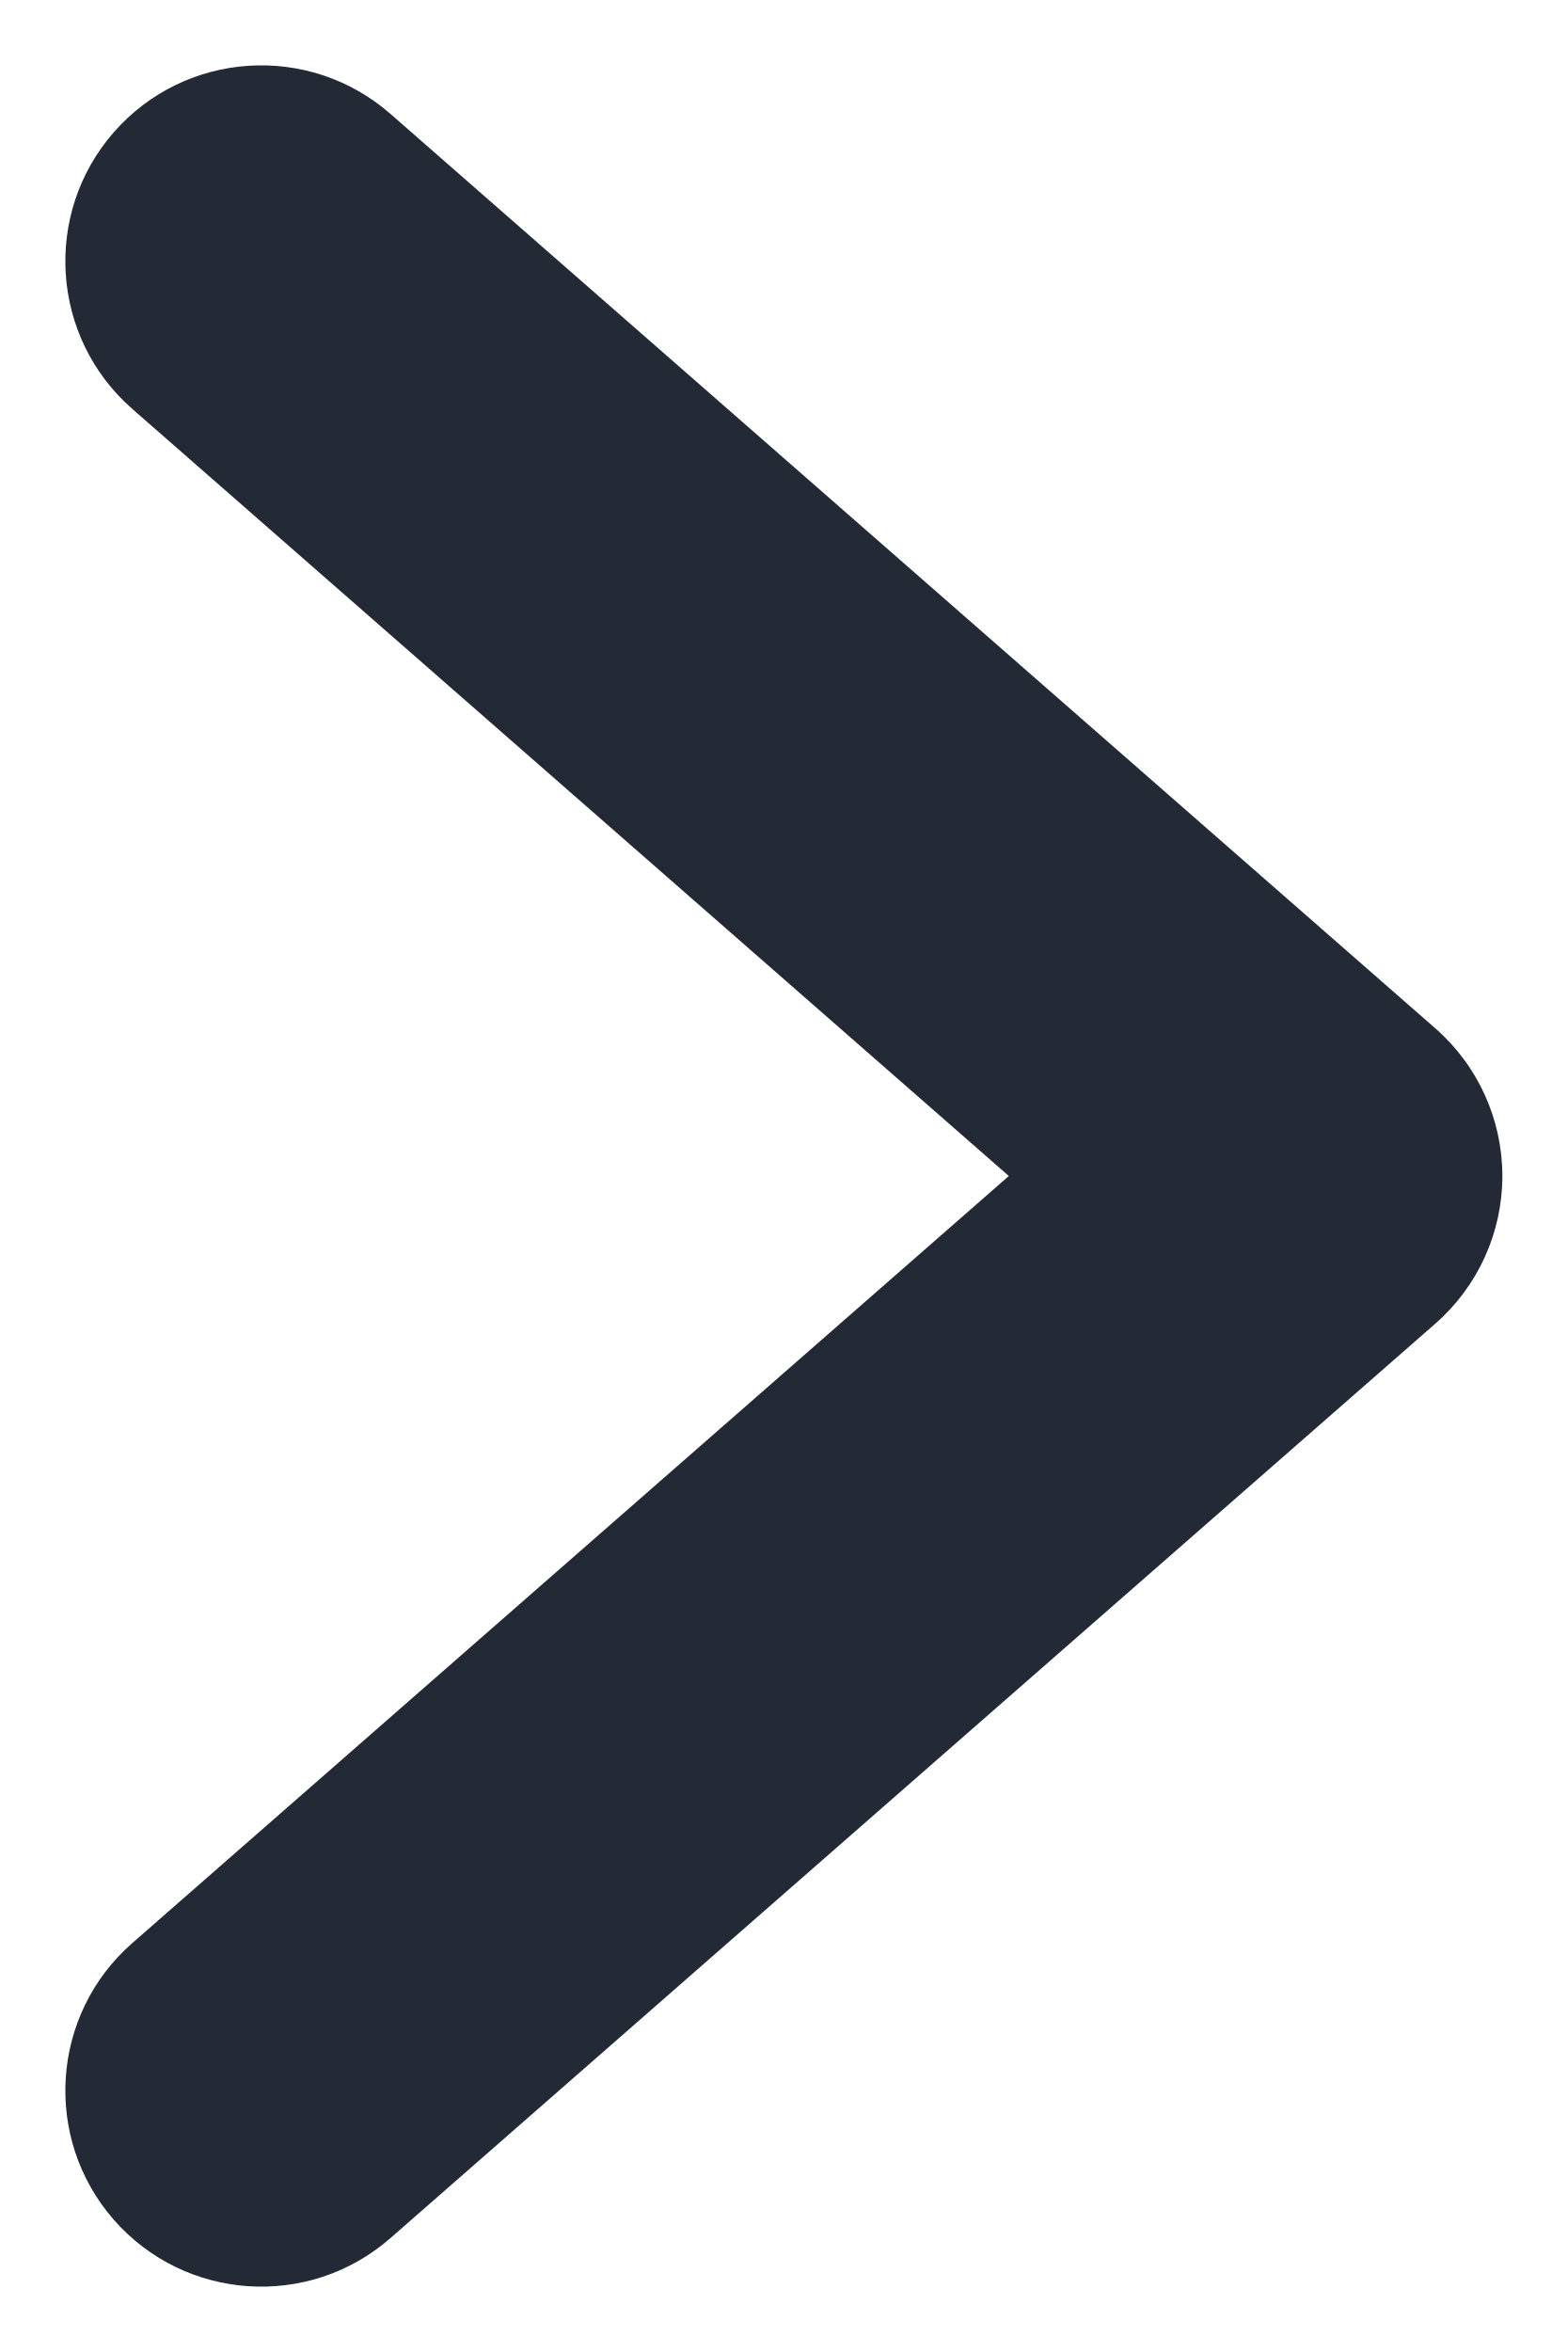
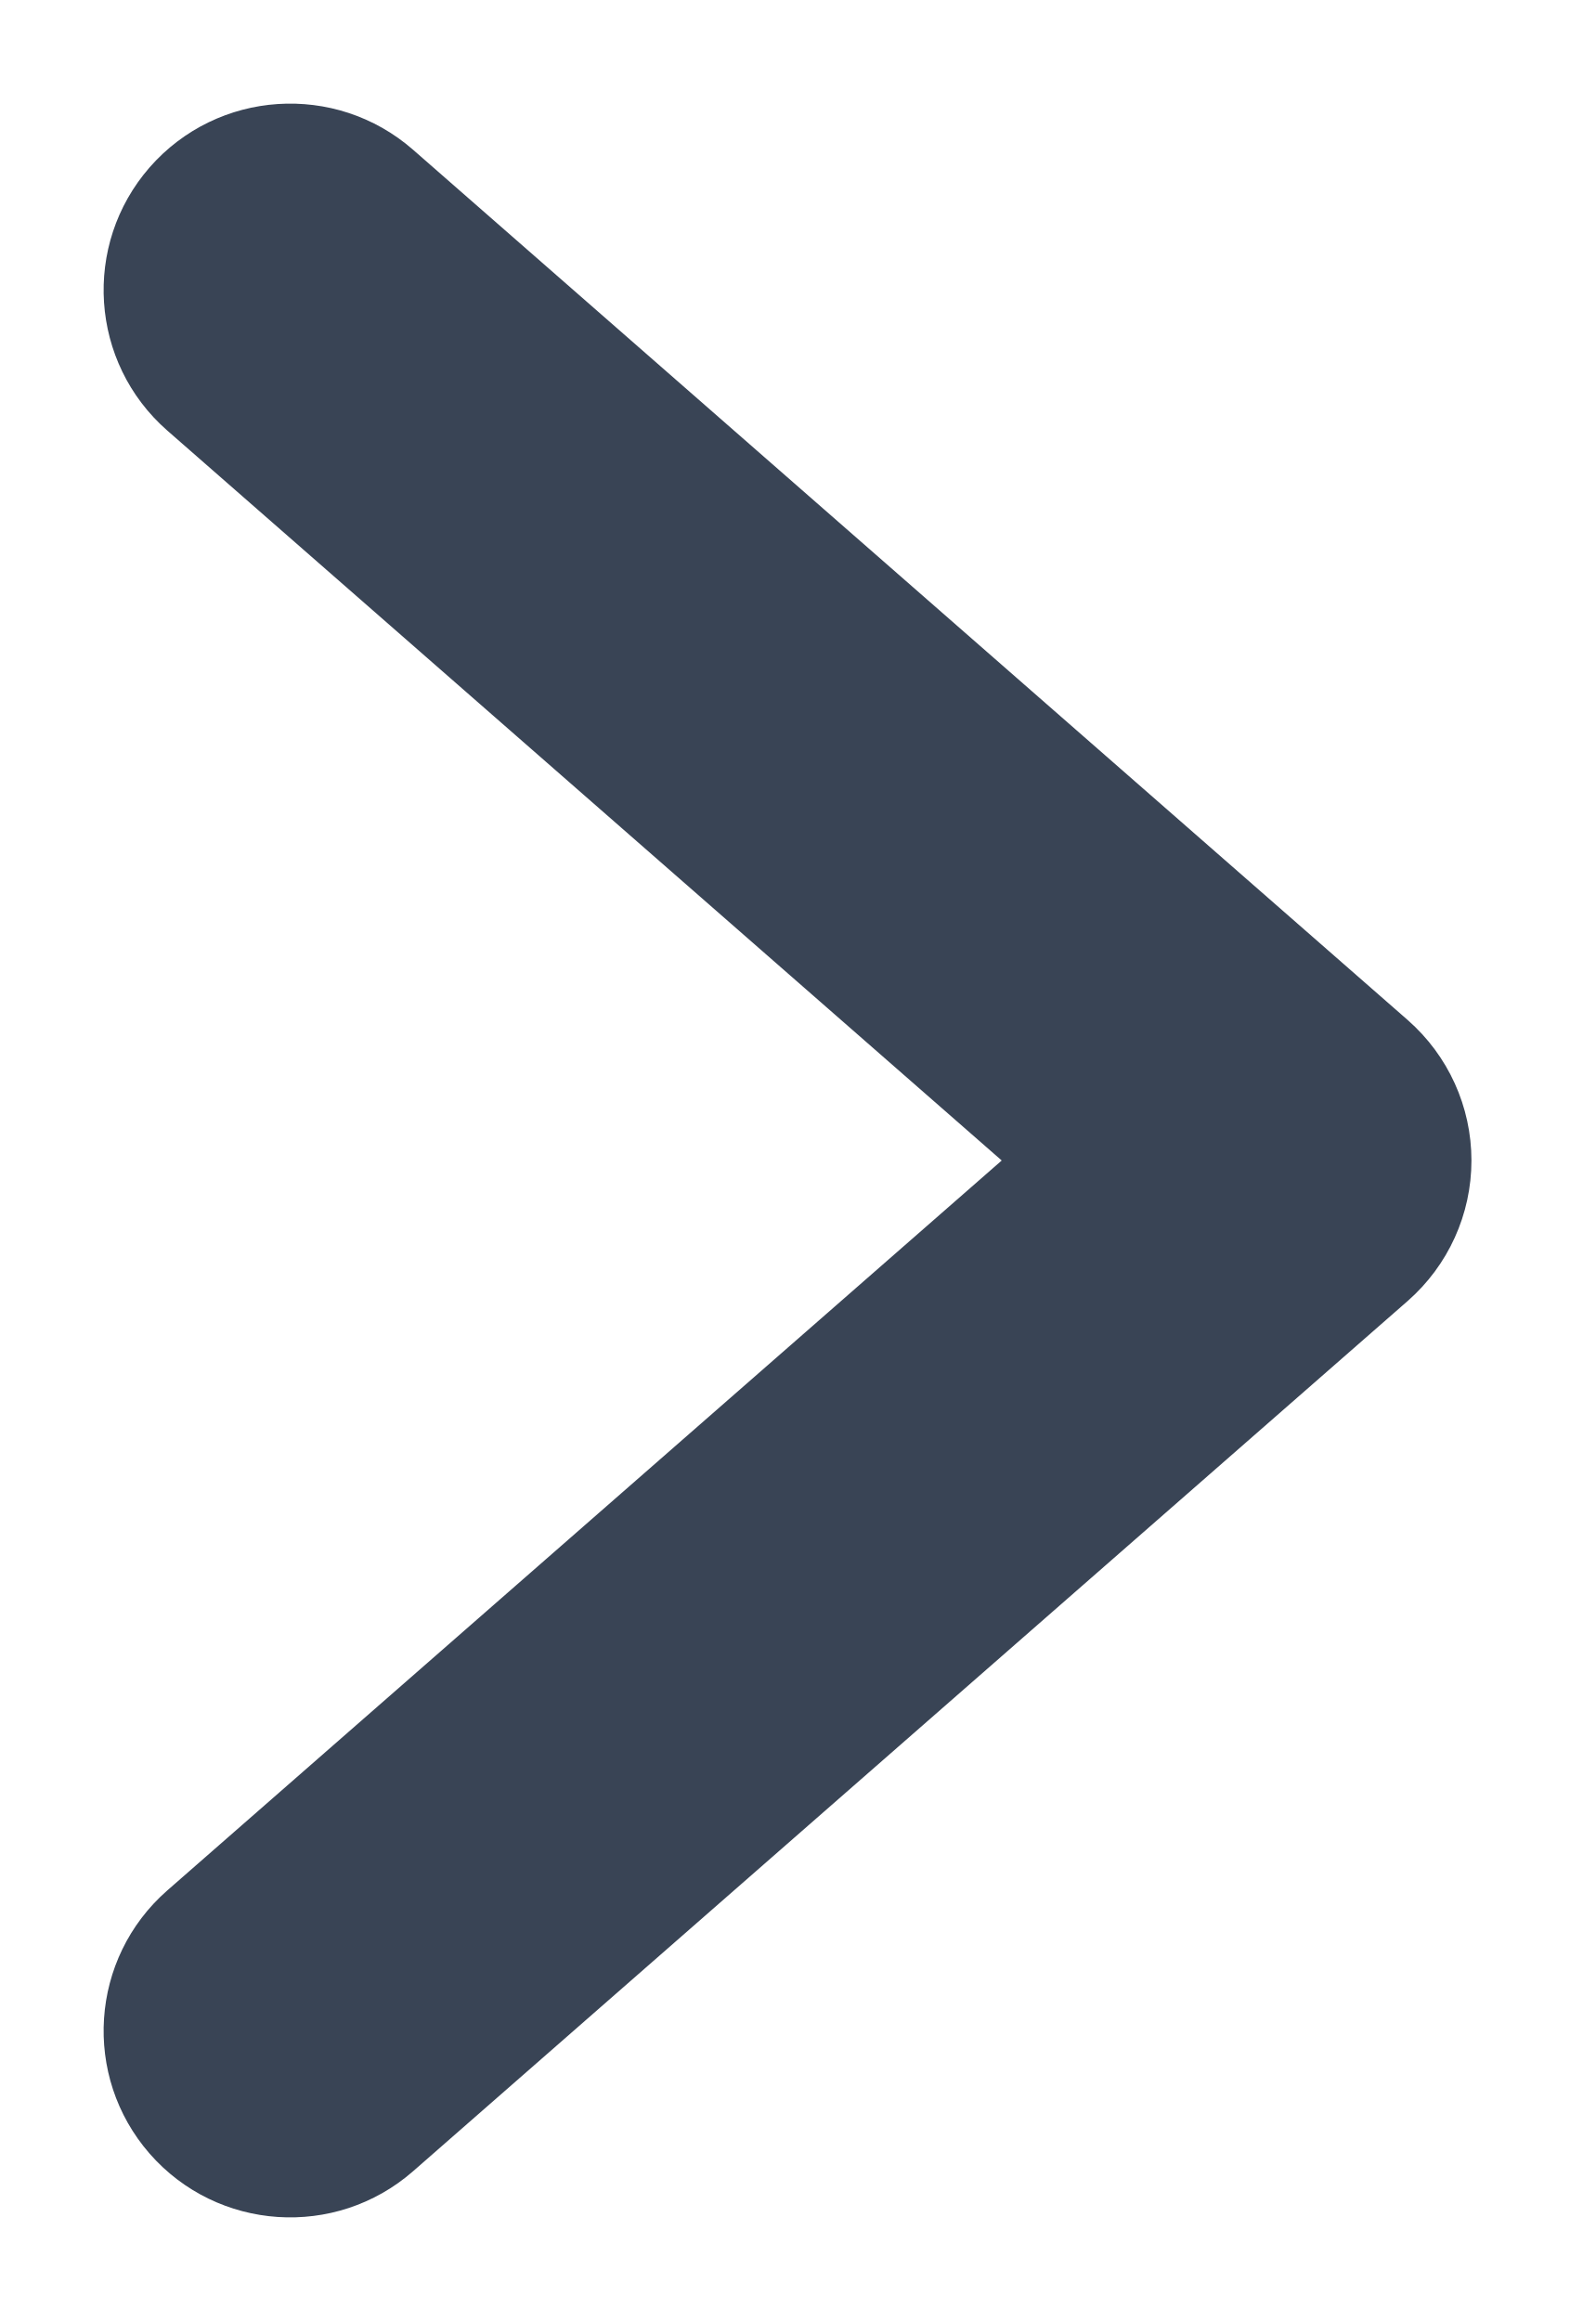
- <svg xmlns="http://www.w3.org/2000/svg" width="12" height="18" viewBox="0 0 12 18" fill="none">
-   <path fill-rule="evenodd" clip-rule="evenodd" d="M1.012 14.871C0.389 15.417 0.326 16.364 0.871 16.988C1.417 17.611 2.364 17.674 2.988 17.129L10.988 10.129C11.313 9.844 11.5 9.433 11.5 9C11.5 8.567 11.313 8.156 10.988 7.871L2.988 0.871C2.364 0.326 1.417 0.389 0.871 1.012C0.326 1.636 0.389 2.583 1.012 3.129L7.722 9L1.012 14.871Z" fill="#242A35" />
+ <svg xmlns="http://www.w3.org/2000/svg" width="11" height="16" viewBox="0 0 11 16" fill="none">
+   <path fill-rule="evenodd" clip-rule="evenodd" d="M1.153 13.032C0.619 13.5 0.565 14.312 1.032 14.847C1.5 15.381 2.312 15.435 2.847 14.968L9.704 8.968C9.983 8.723 10.143 8.371 10.143 8C10.143 7.629 9.983 7.277 9.704 7.032L2.847 1.032C2.312 0.565 1.5 0.619 1.032 1.153C0.565 1.688 0.619 2.5 1.153 2.968L6.905 8L1.153 13.032Z" fill="#394455" />
</svg>
